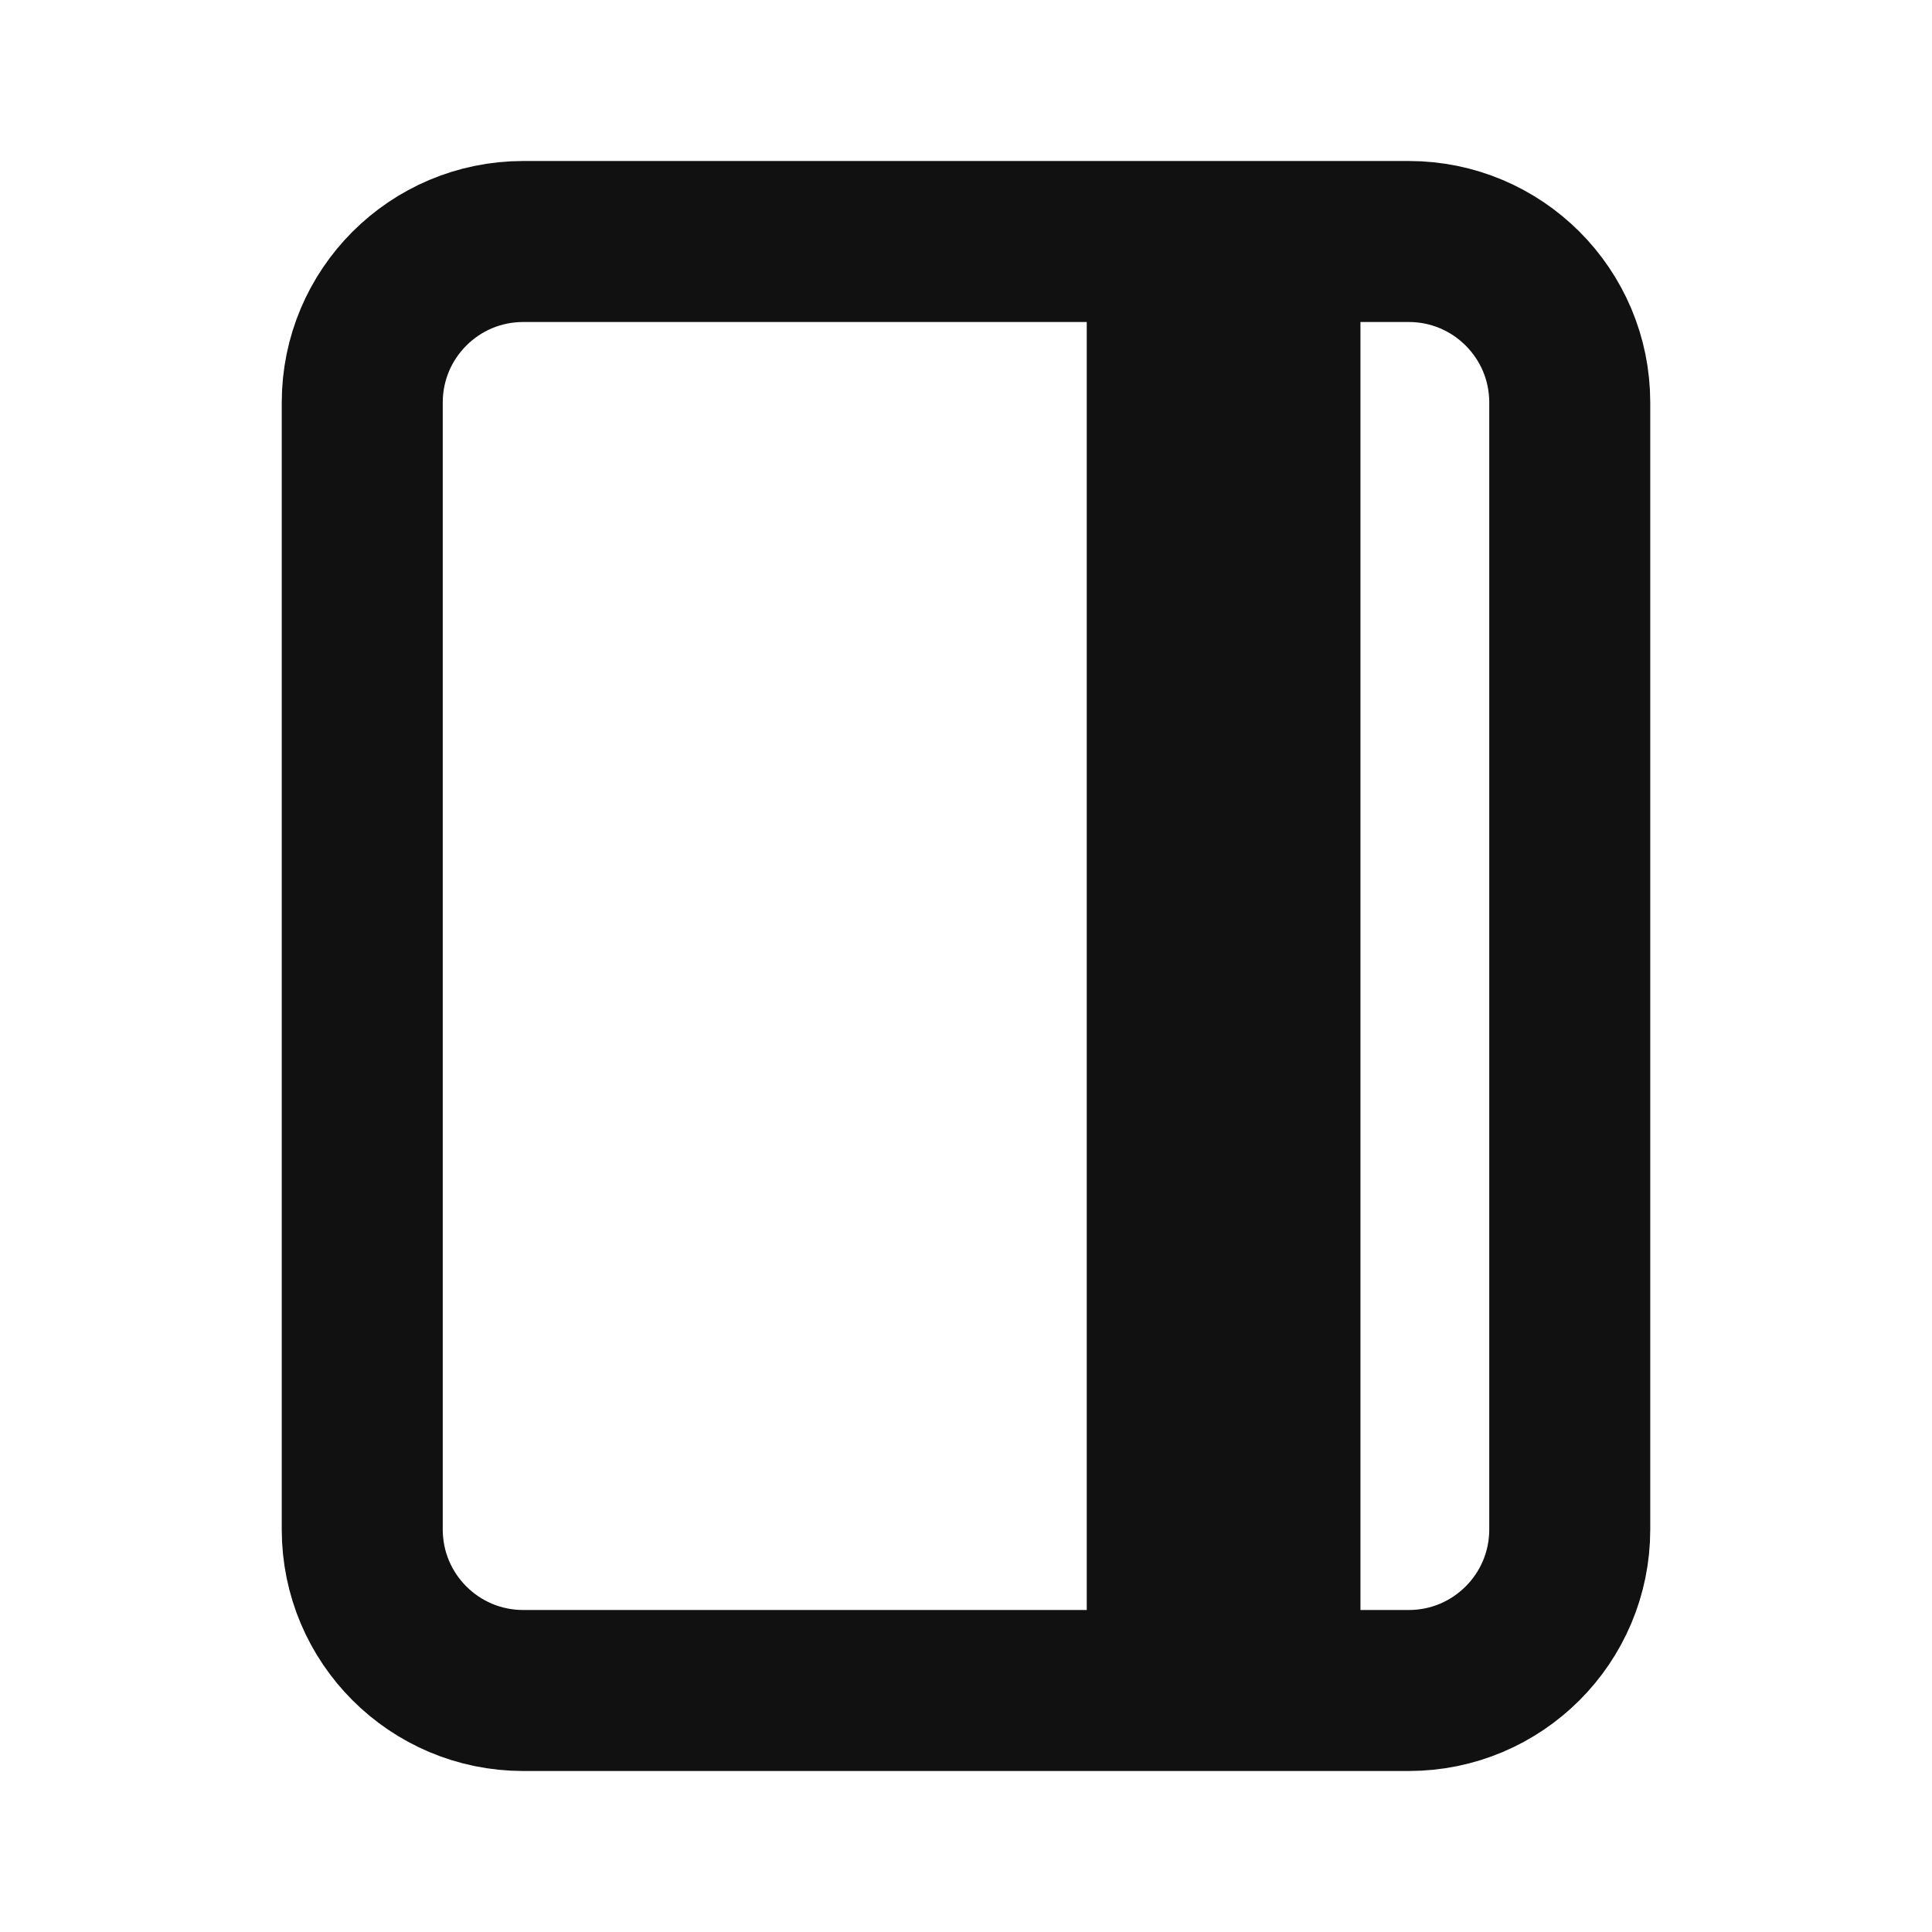
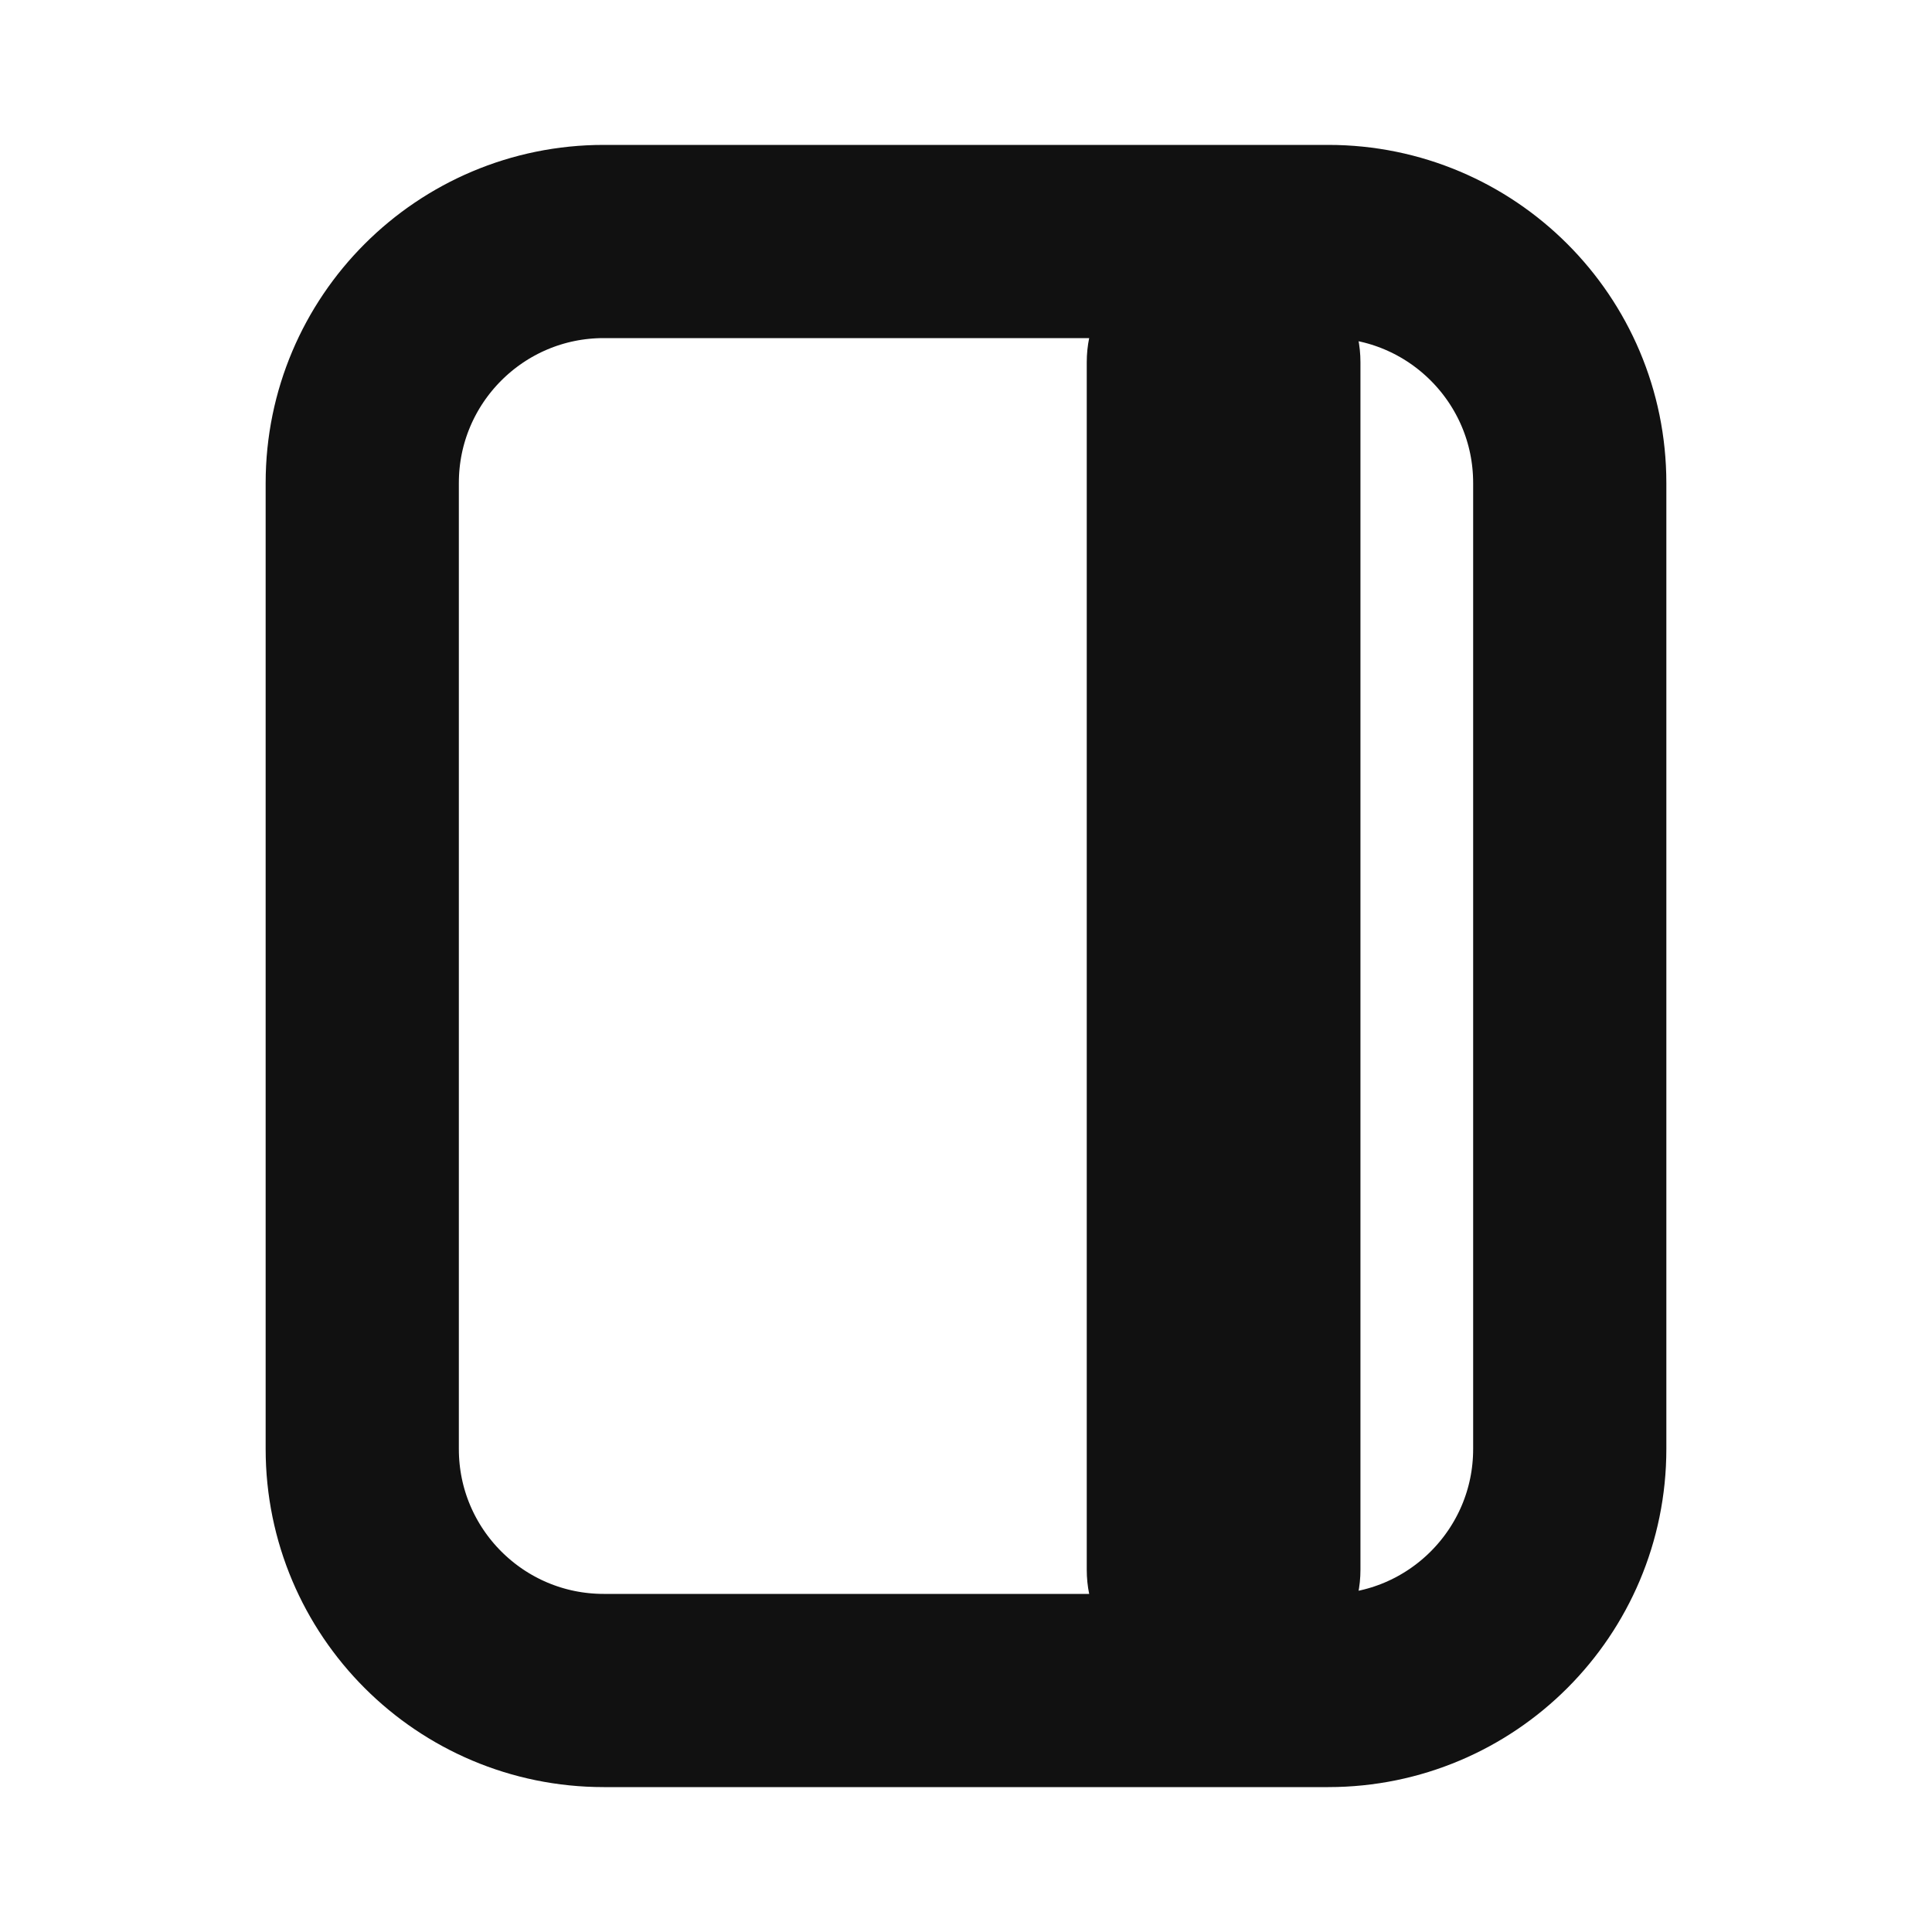
<svg xmlns="http://www.w3.org/2000/svg" viewBox="0 0 24 24" width="24" height="24">
-   <rect x="4.5" y="3" width="15" height="18" rx="2" fill="none" stroke="#111" stroke-width="2" stroke-linecap="round" stroke-linejoin="round" />
-   <rect x="13.5" y="3" width="3.4" height="18" fill="#111" />
+   <rect x="4.5" y="3" width="15" height="18" rx="3" fill="none" stroke="#111" stroke-width="2.4" stroke-linecap="round" stroke-linejoin="round" />
+   <rect x="13.5" y="3" width="3.4" height="18" rx="1.5" fill="#111" />
</svg>
